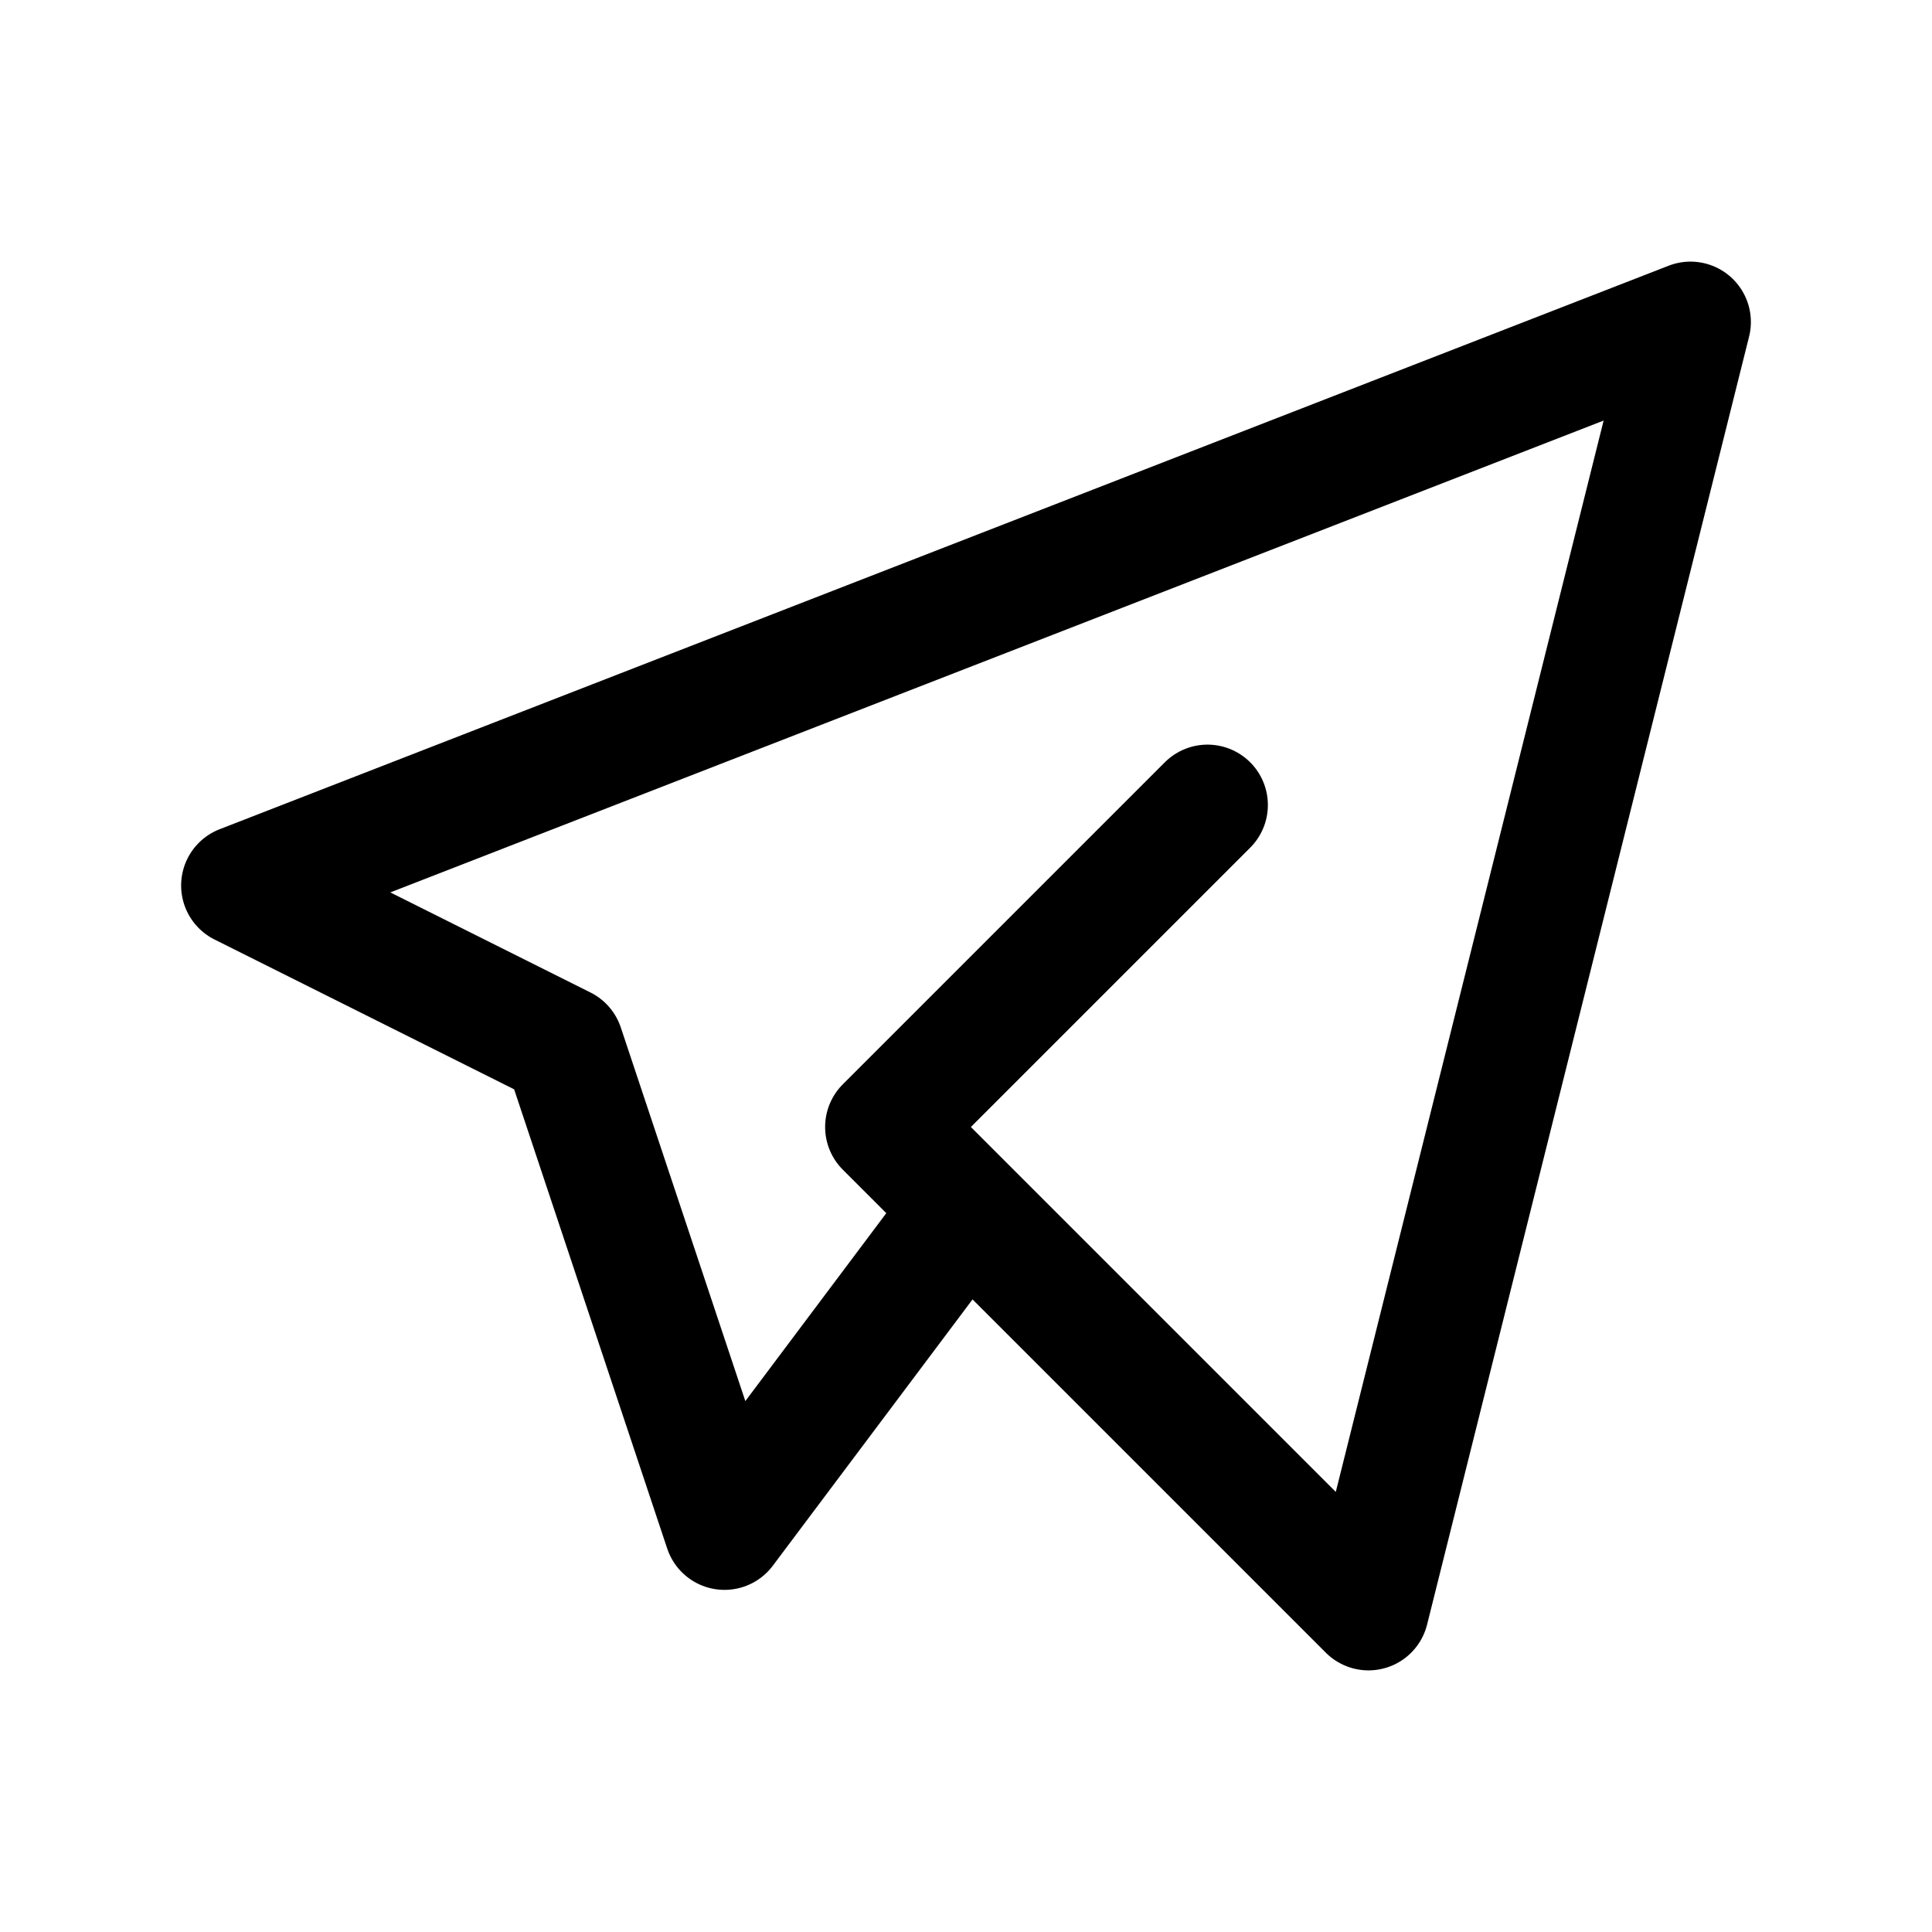
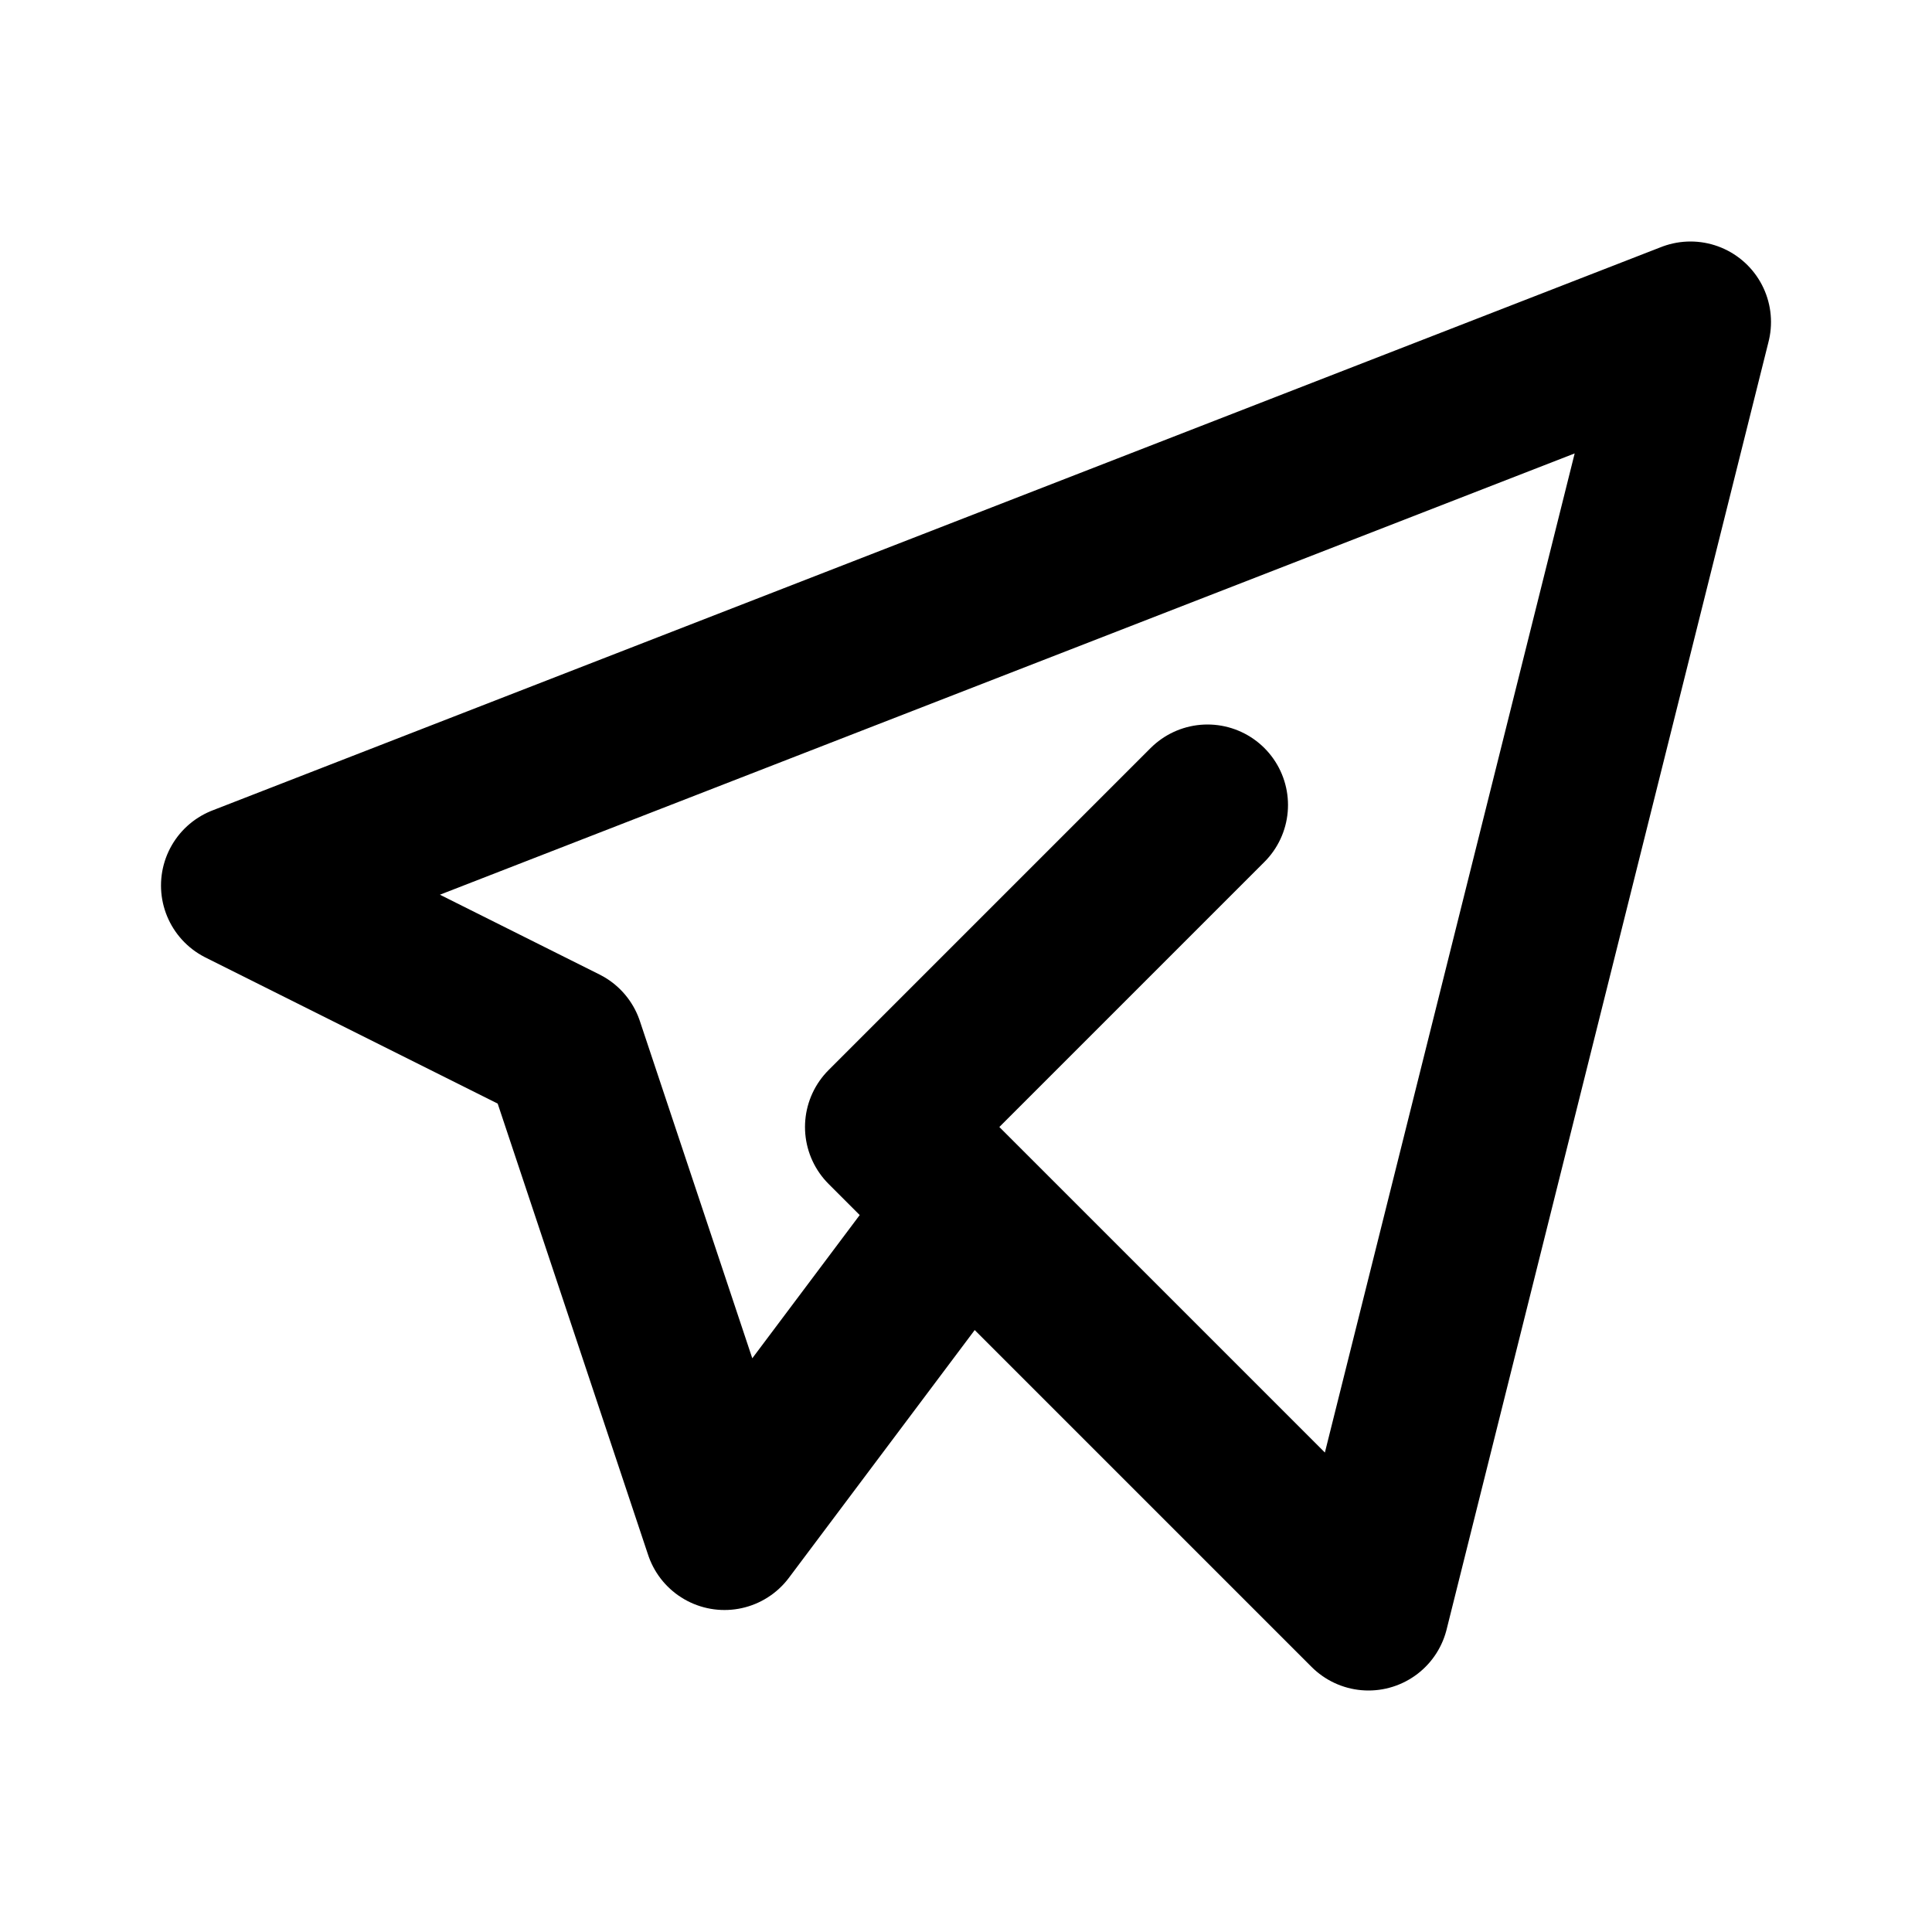
- <svg xmlns="http://www.w3.org/2000/svg" width="20" height="20" viewBox="0 0 24 24" fill="none" stroke="currentColor" stroke-width="1.5" stroke-linecap="round" stroke-linejoin="round">
+ <svg xmlns="http://www.w3.org/2000/svg" width="20" height="20" viewBox="0 0 24 24" fill="none" stroke="currentColor" stroke-width="2" stroke-linecap="round" stroke-linejoin="round">
  <path d="M15 10l-4 4l6 6l4 -16l-18 7l4 2l2 6l3 -4" />
</svg>
